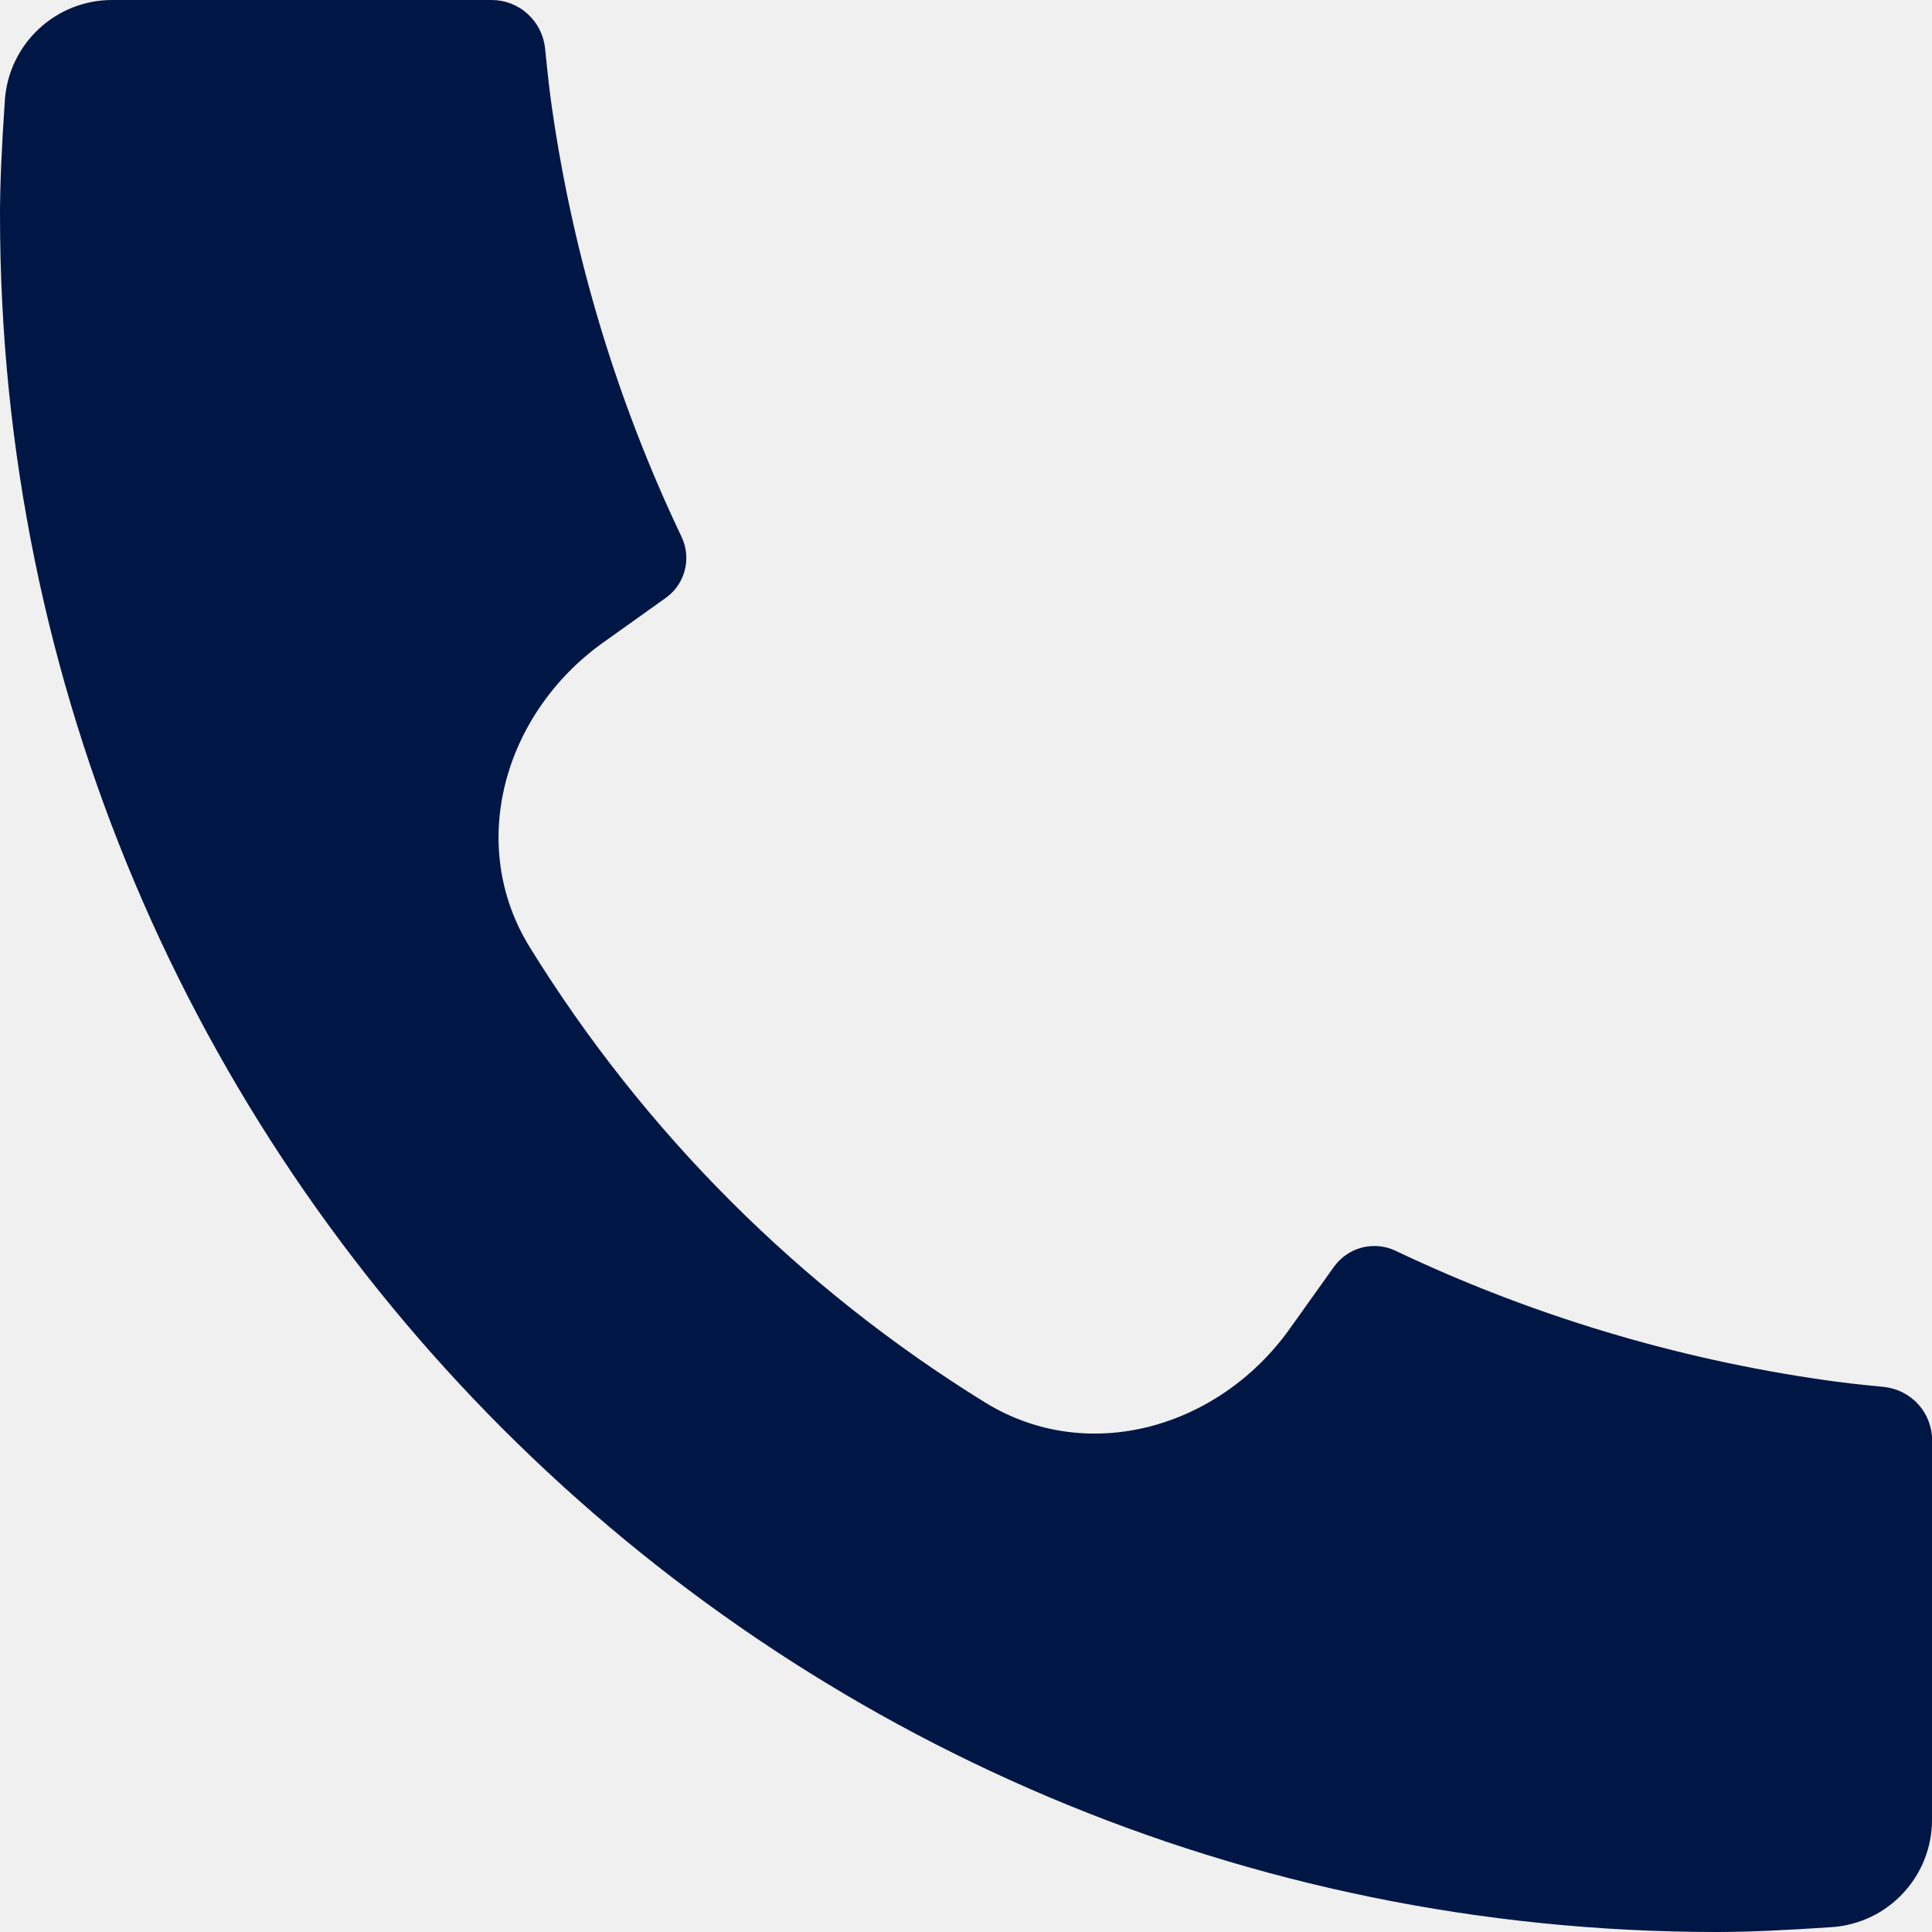
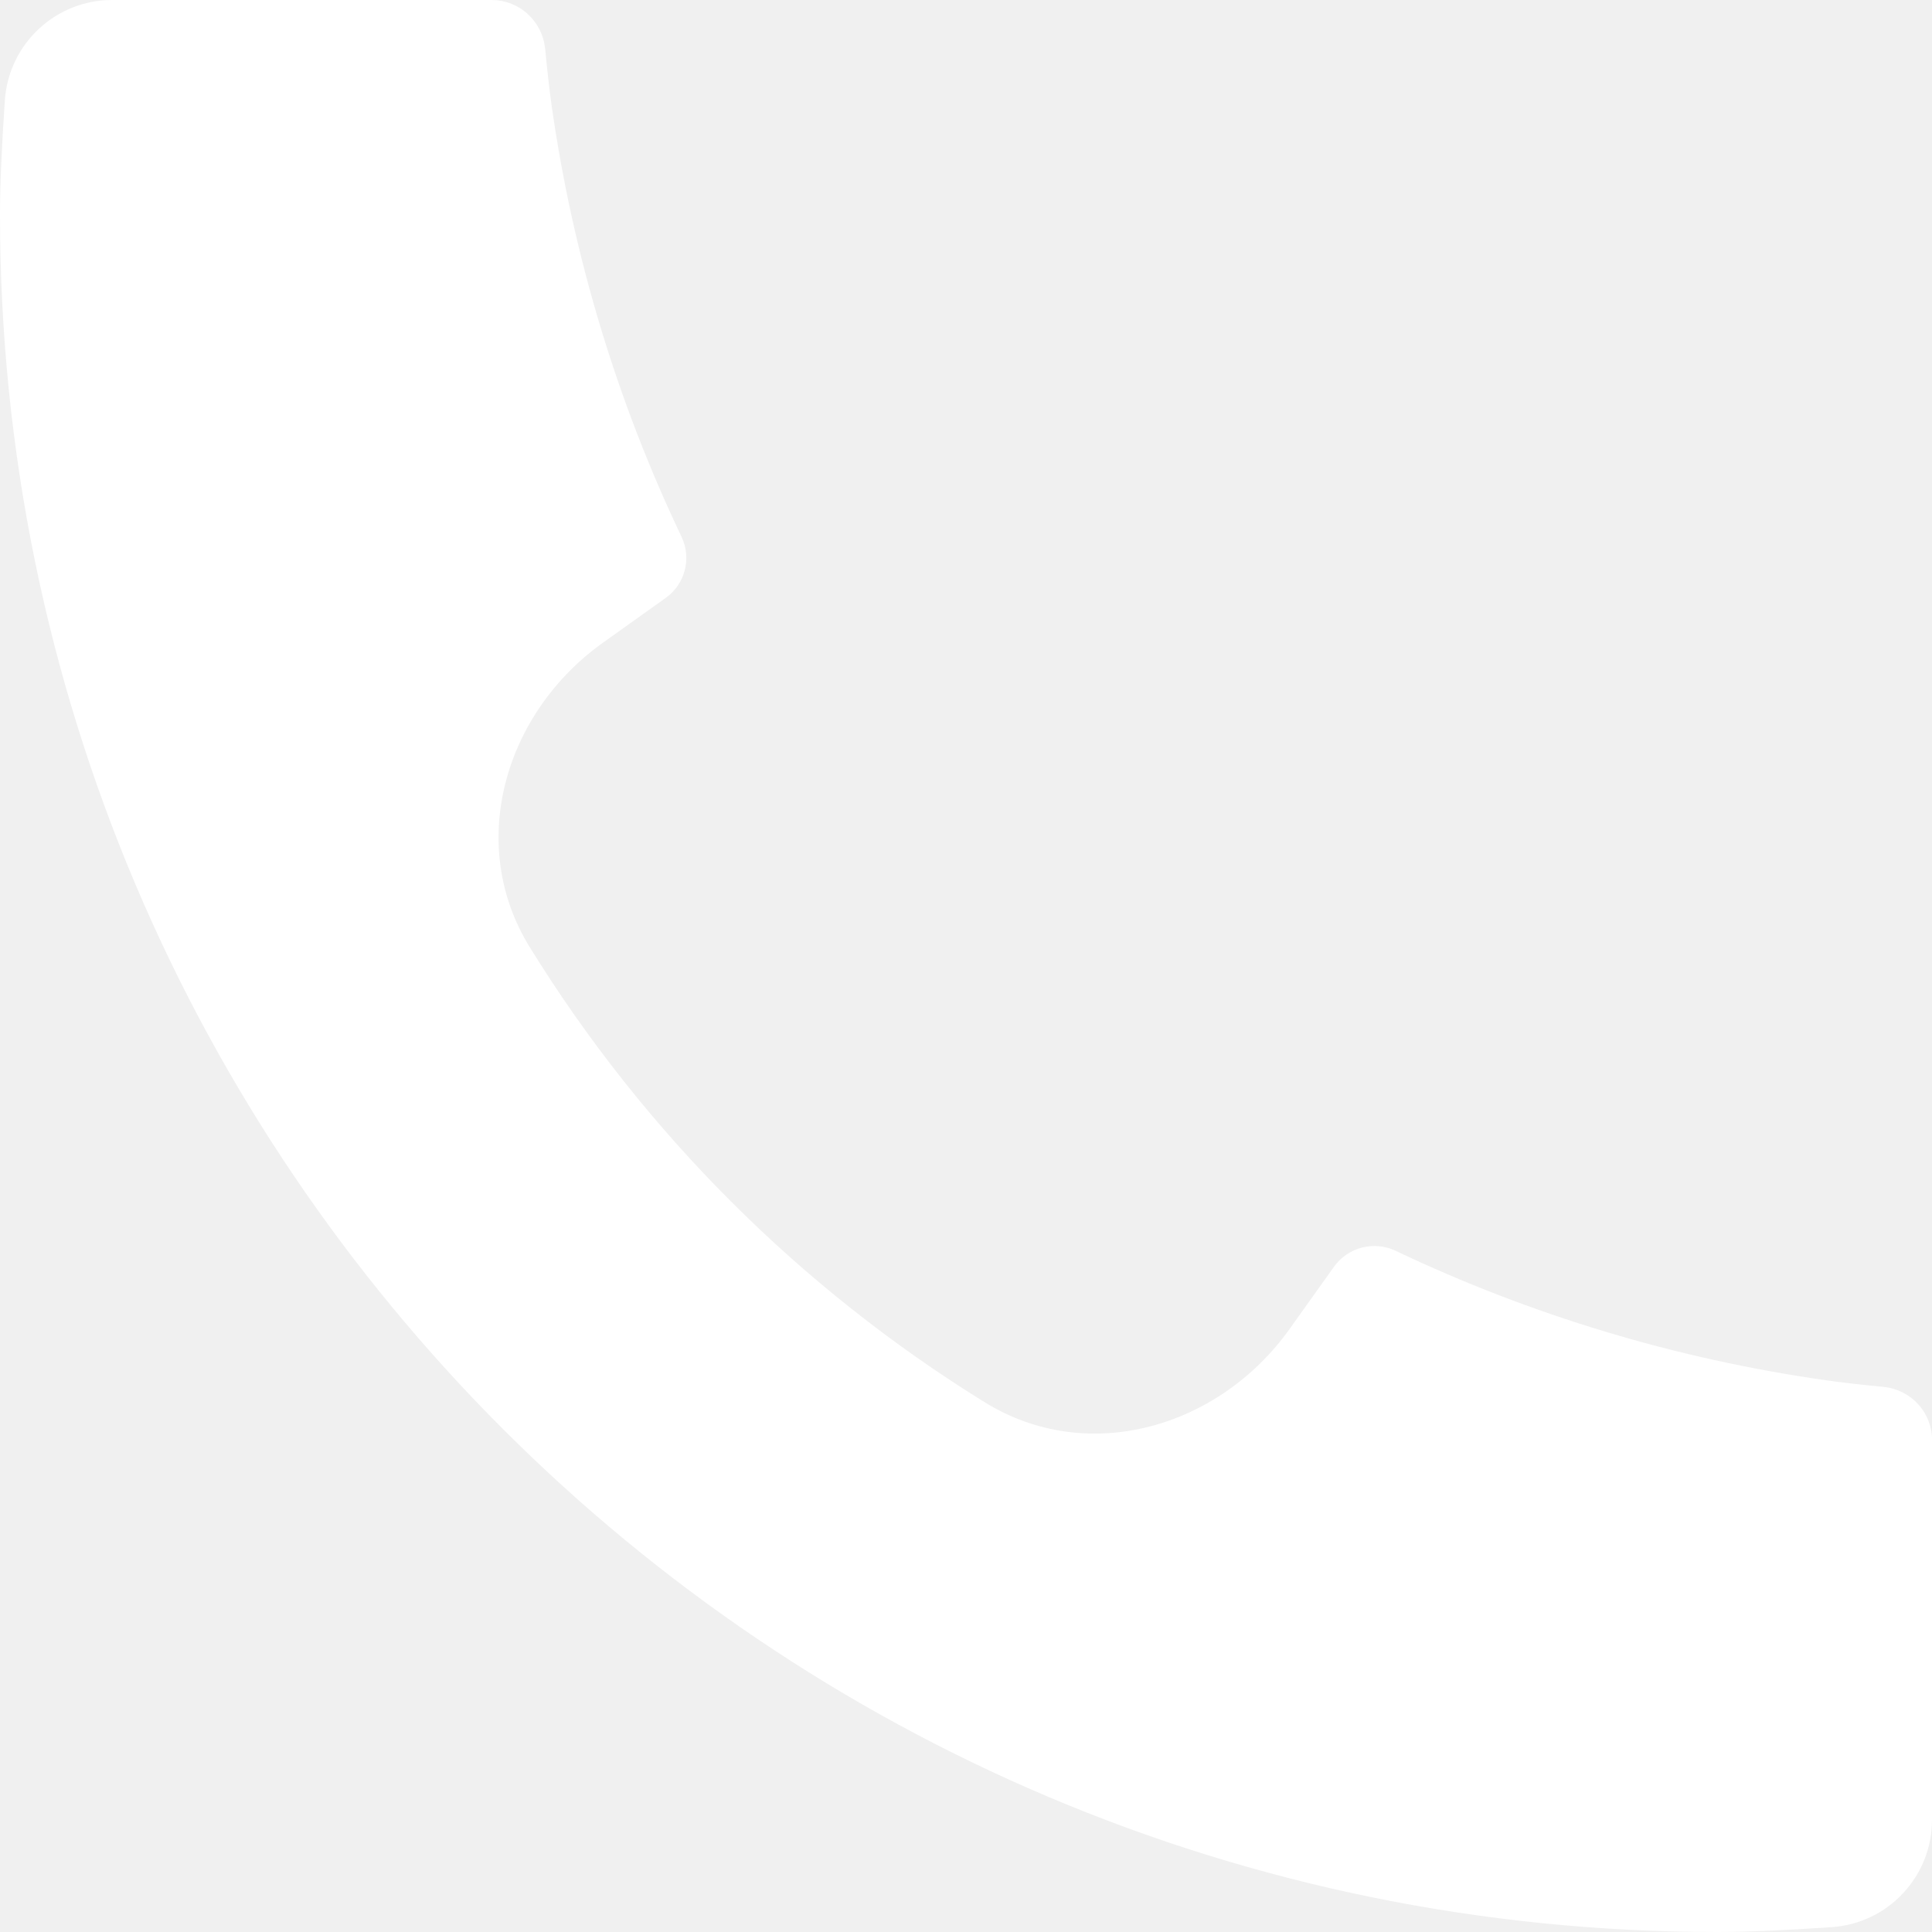
<svg xmlns="http://www.w3.org/2000/svg" width="15" height="15" viewBox="0 0 15 15" fill="none">
-   <path d="M15 11.183C15 11.183 15 11.184 15 11.184V14.13C15 14.341 14.92 14.544 14.776 14.698C14.633 14.853 14.435 14.947 14.225 14.962C13.861 14.987 13.563 15 13.333 15C5.969 15 0 9.031 0 1.667C0 1.437 0.013 1.139 0.038 0.775C0.053 0.565 0.147 0.368 0.302 0.224C0.456 0.08 0.659 -9.53609e-05 0.87 2.13816e-07H3.817C3.92 -0 4.02 0.038 4.096 0.108C4.173 0.177 4.221 0.272 4.232 0.375C4.251 0.567 4.268 0.719 4.285 0.835C4.451 1.991 4.79 3.115 5.292 4.169C5.371 4.336 5.319 4.535 5.169 4.642L4.681 4.99C3.916 5.537 3.619 6.554 4.113 7.354C5 8.79 6.211 10.001 7.647 10.888C8.447 11.382 9.464 11.085 10.011 10.32L10.357 9.835C10.41 9.762 10.486 9.709 10.574 9.686C10.661 9.664 10.754 9.672 10.835 9.711C11.889 10.212 13.013 10.55 14.168 10.715C14.284 10.732 14.437 10.75 14.627 10.768C14.729 10.779 14.825 10.827 14.894 10.904C14.963 10.98 15.001 11.08 15.001 11.183C15.001 11.183 15.001 11.183 15 11.183Z" fill="#001645" />
+   <path d="M15 11.183C15 11.183 15 11.184 15 11.184V14.13C15 14.341 14.92 14.544 14.776 14.698C14.633 14.853 14.435 14.947 14.225 14.962C13.861 14.987 13.563 15 13.333 15C5.969 15 0 9.031 0 1.667C0 1.437 0.013 1.139 0.038 0.775C0.053 0.565 0.147 0.368 0.302 0.224C0.456 0.08 0.659 -9.53609e-05 0.87 2.13816e-07H3.817C3.92 -0 4.02 0.038 4.096 0.108C4.173 0.177 4.221 0.272 4.232 0.375C4.251 0.567 4.268 0.719 4.285 0.835C4.451 1.991 4.79 3.115 5.292 4.169C5.371 4.336 5.319 4.535 5.169 4.642L4.681 4.99C3.916 5.537 3.619 6.554 4.113 7.354C5 8.79 6.211 10.001 7.647 10.888C8.447 11.382 9.464 11.085 10.011 10.32L10.357 9.835C10.41 9.762 10.486 9.709 10.574 9.686C10.661 9.664 10.754 9.672 10.835 9.711C11.889 10.212 13.013 10.55 14.168 10.715C14.284 10.732 14.437 10.75 14.627 10.768C14.729 10.779 14.825 10.827 14.894 10.904C14.963 10.98 15.001 11.08 15.001 11.183C15.001 11.183 15.001 11.183 15 11.183Z" fill="#fff" />
</svg>
